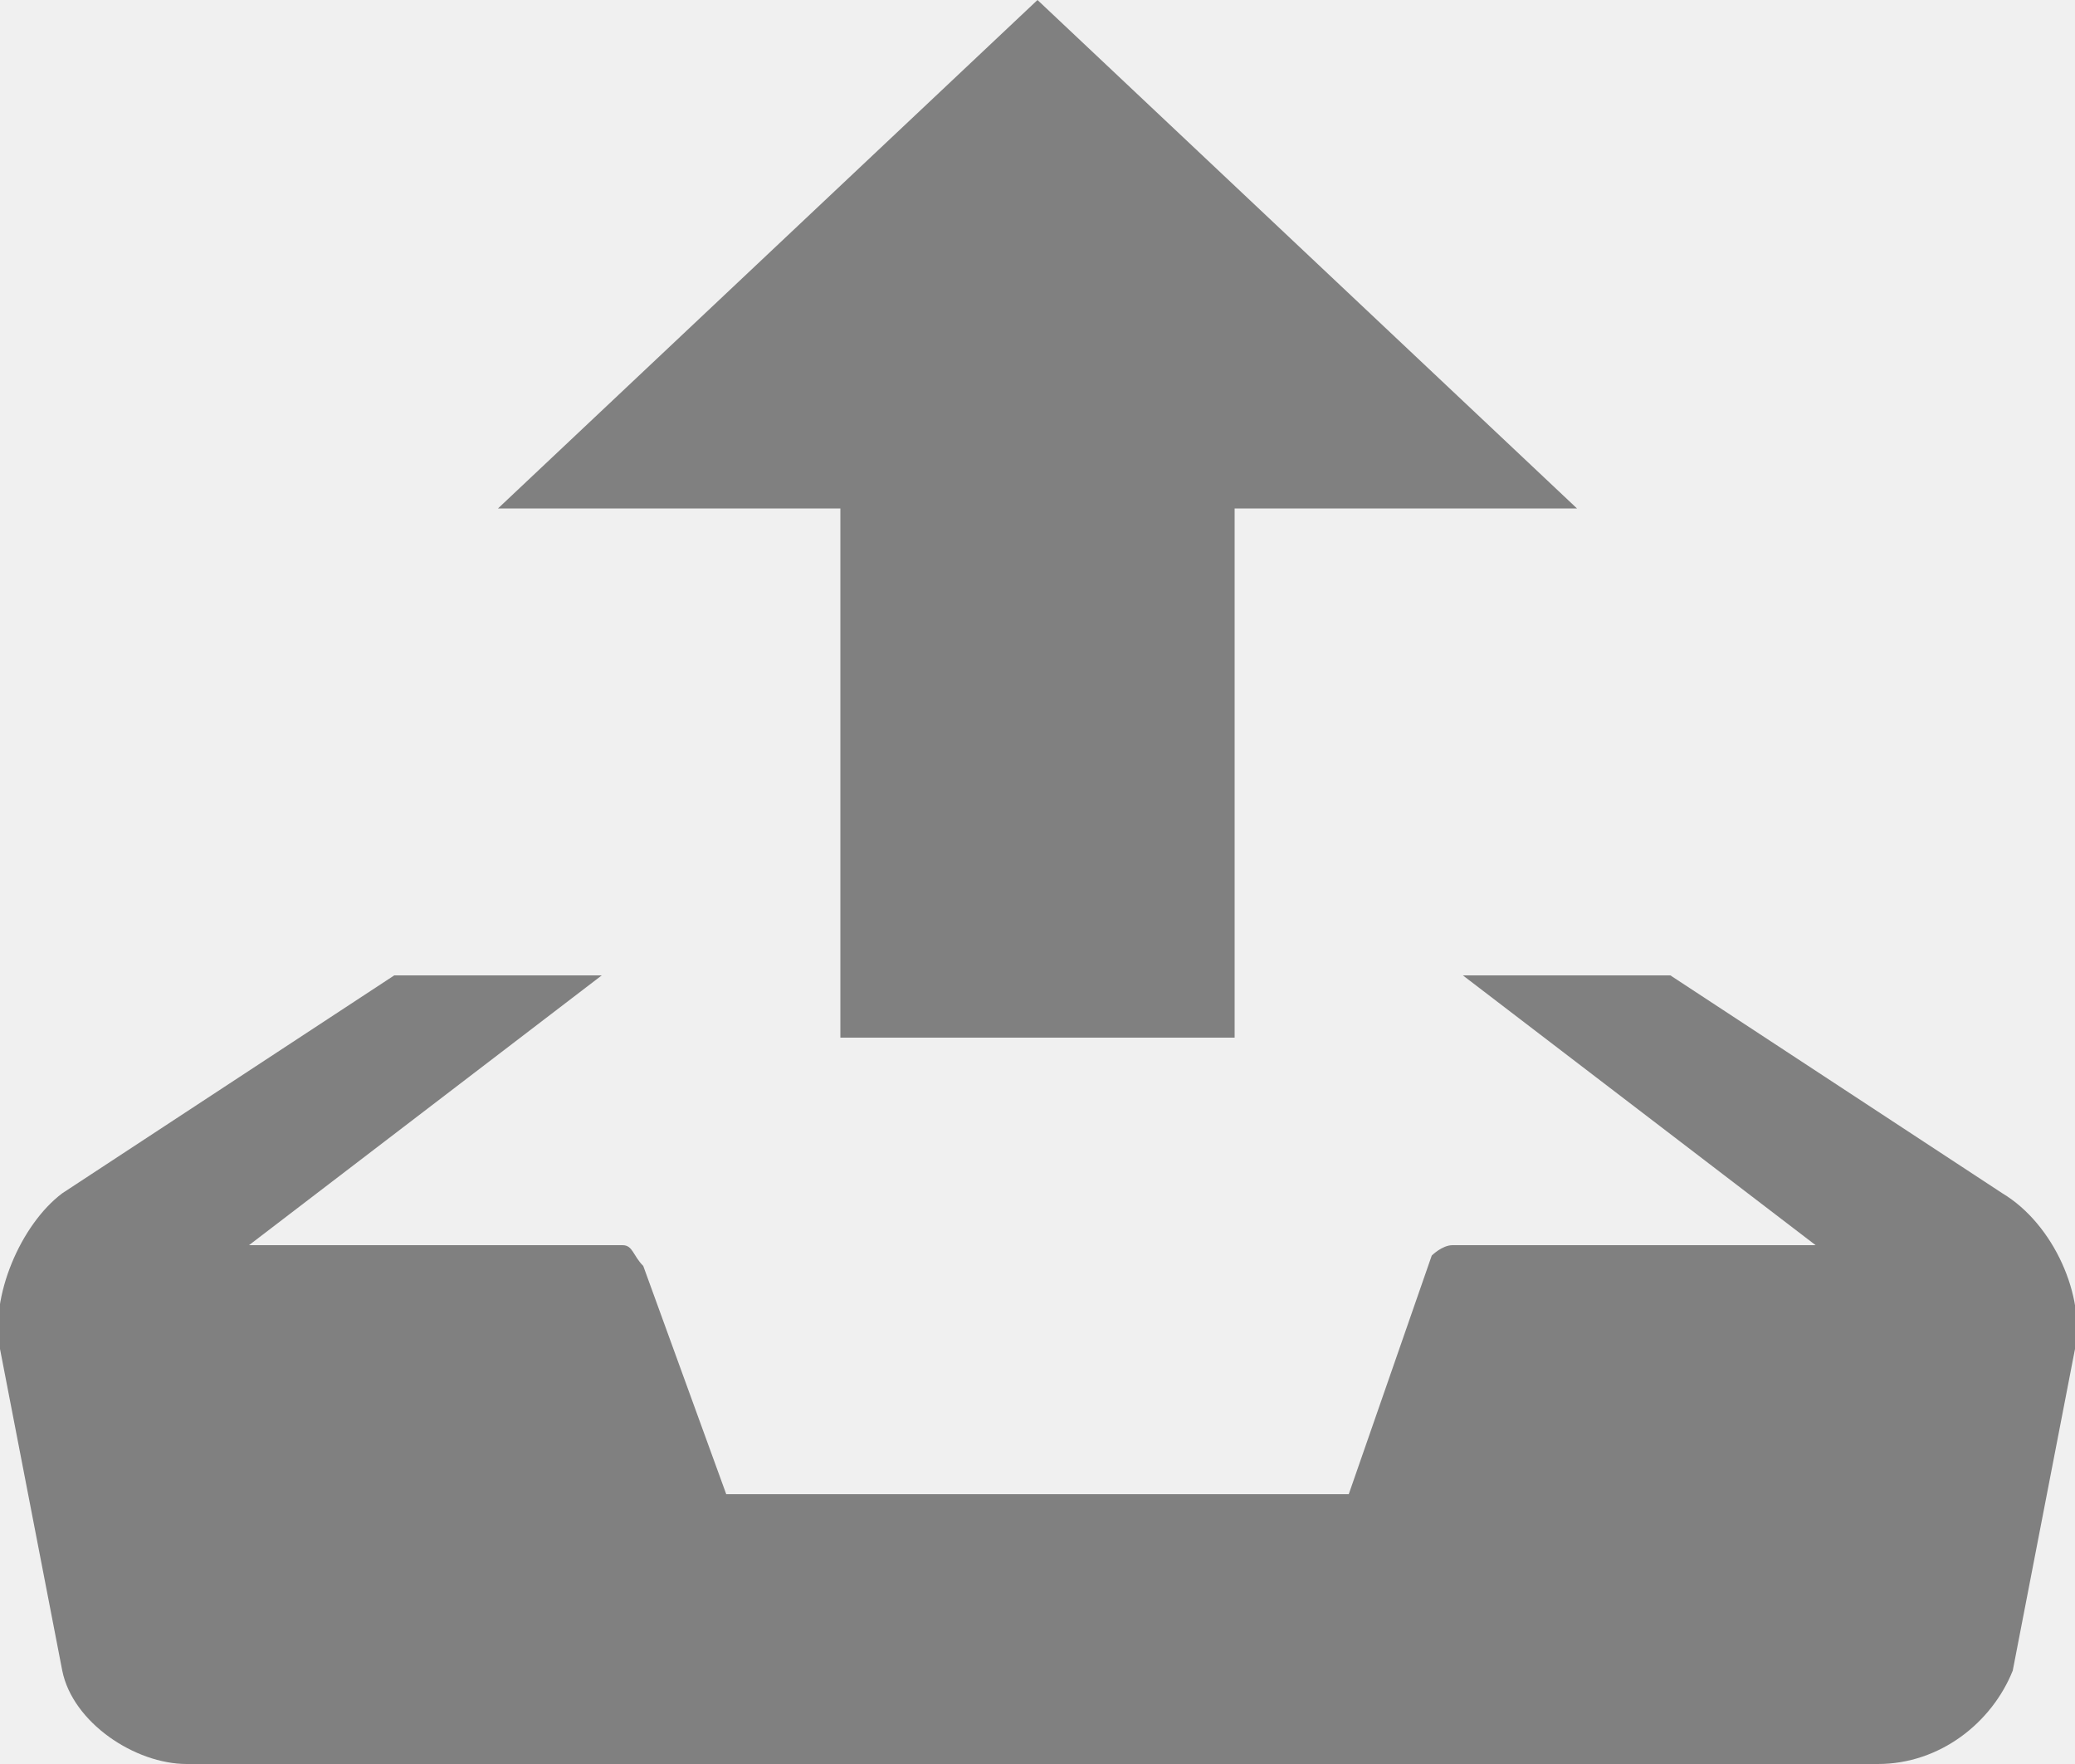
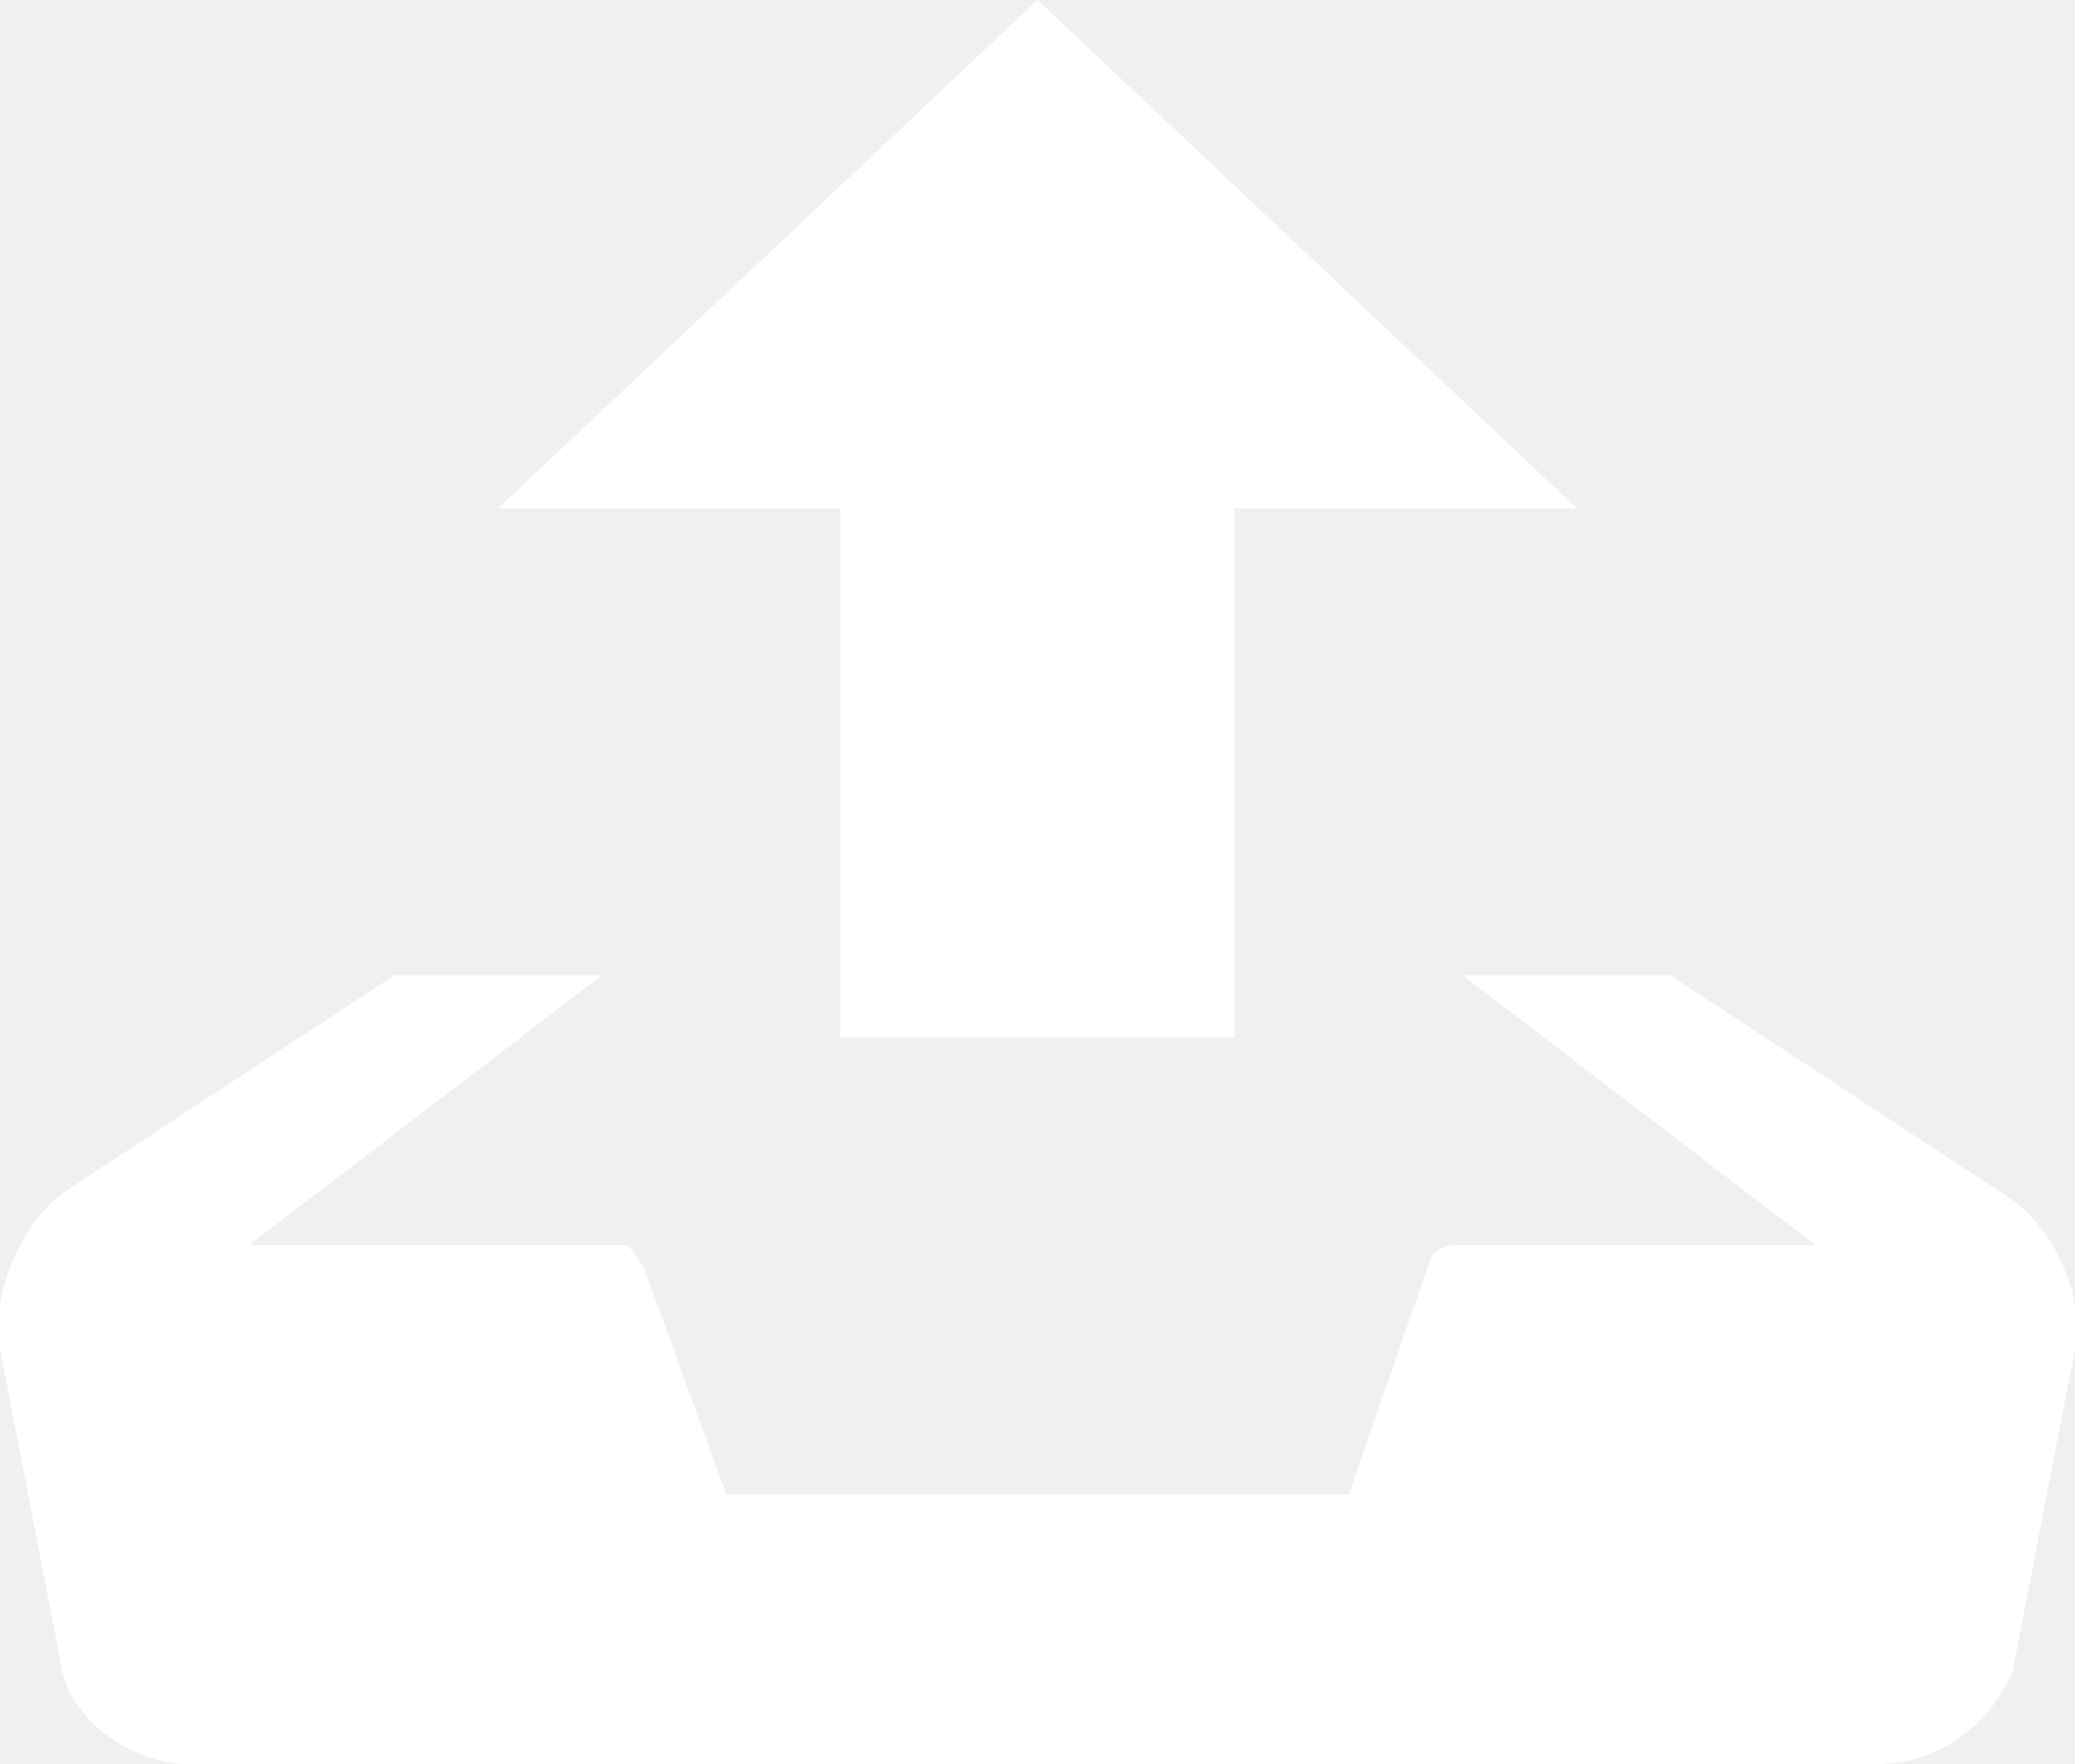
<svg xmlns="http://www.w3.org/2000/svg" height="30%" viewBox="0 0 20 17">
-   <path fill="gray" d="M10 0l-5.2 4.9h3.3v5.1h3.8v-5.1h3.3l-5.2-4.9zm9.3 11.5l-3.2-2.1h-2l3.4 2.6h-3.5c-.1 0-.2.1-.2.1l-.8 2.3h-6l-.8-2.2c-.1-.1-.1-.2-.2-.2h-3.6l3.4-2.6h-2l-3.2 2.1c-.4.3-.7 1-.6 1.5l.6 3.1c.1.5.7.9 1.2.9h16.3c.6 0 1.1-.4 1.3-.9l.6-3.1c.1-.5-.2-1.2-.7-1.5z">
+   <path fill="#ffffff" d="M10 0l-5.2 4.9h3.3v5.1h3.8v-5.1h3.3l-5.2-4.9zm9.3 11.5l-3.2-2.1h-2l3.4 2.6h-3.5c-.1 0-.2.1-.2.1l-.8 2.3h-6l-.8-2.2c-.1-.1-.1-.2-.2-.2h-3.6l3.4-2.6h-2l-3.2 2.1c-.4.3-.7 1-.6 1.5l.6 3.1c.1.5.7.9 1.2.9h16.3c.6 0 1.1-.4 1.3-.9l.6-3.1c.1-.5-.2-1.2-.7-1.5z">
  </path>
</svg>
